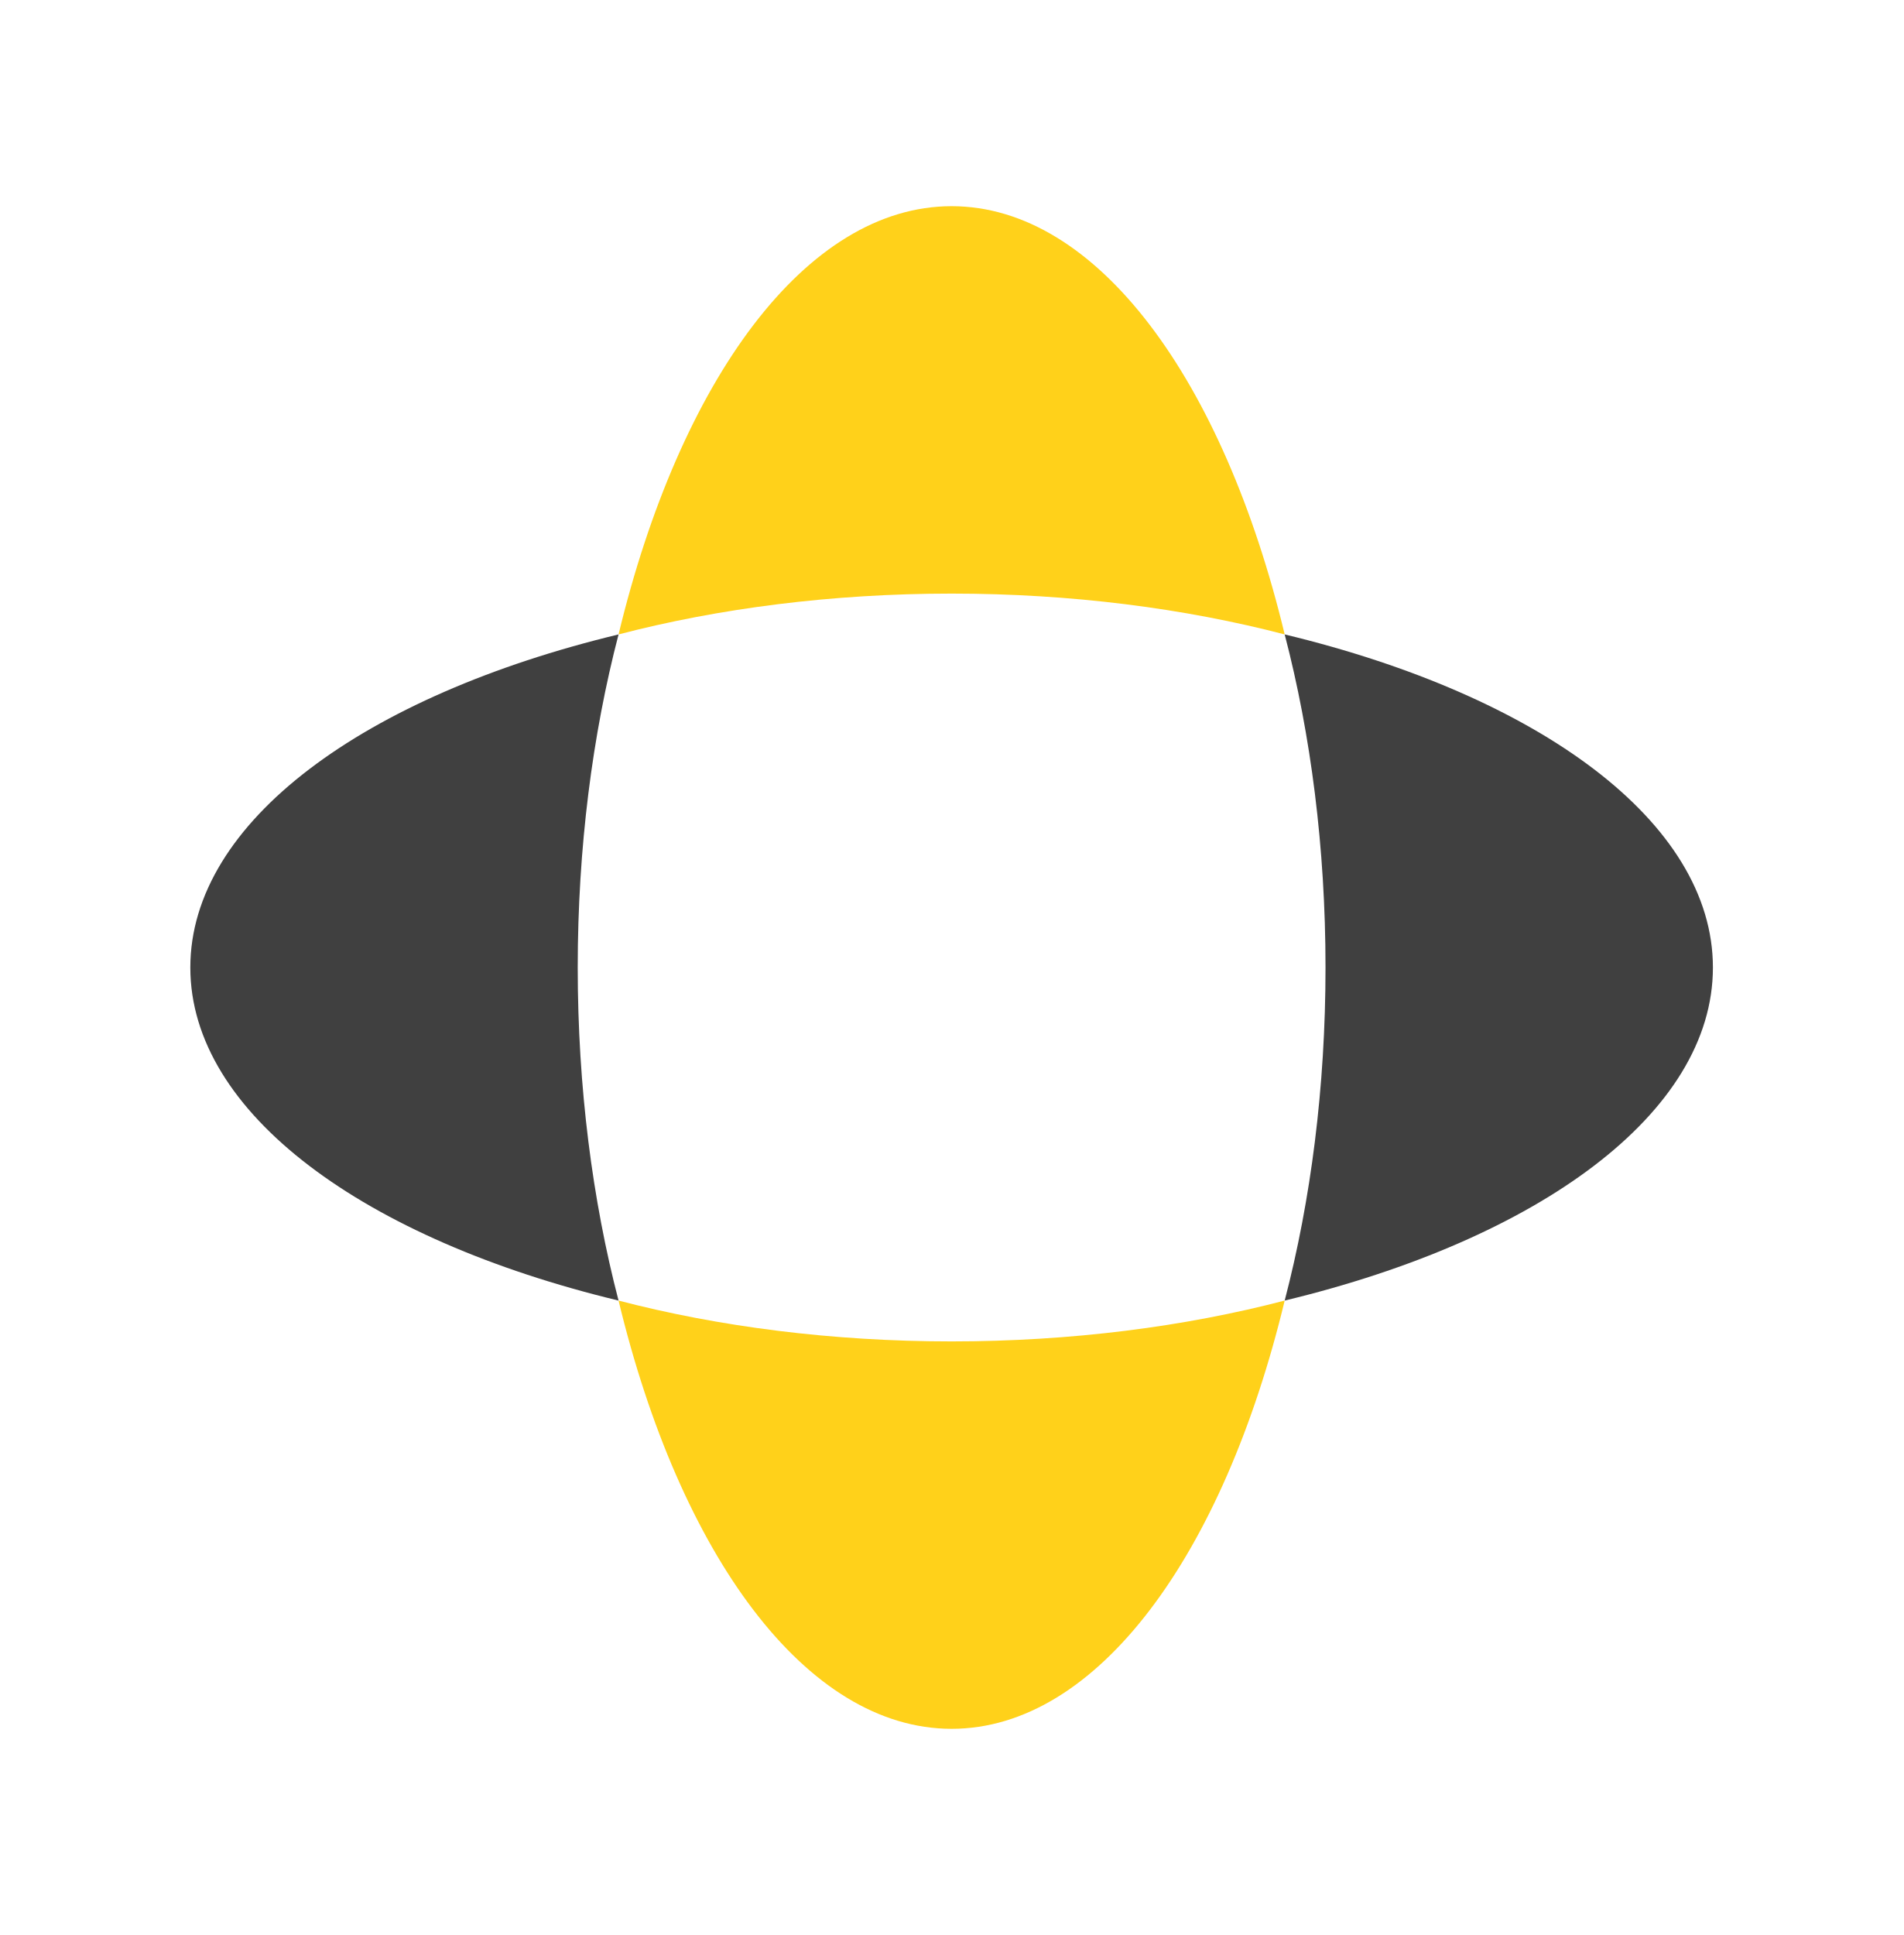
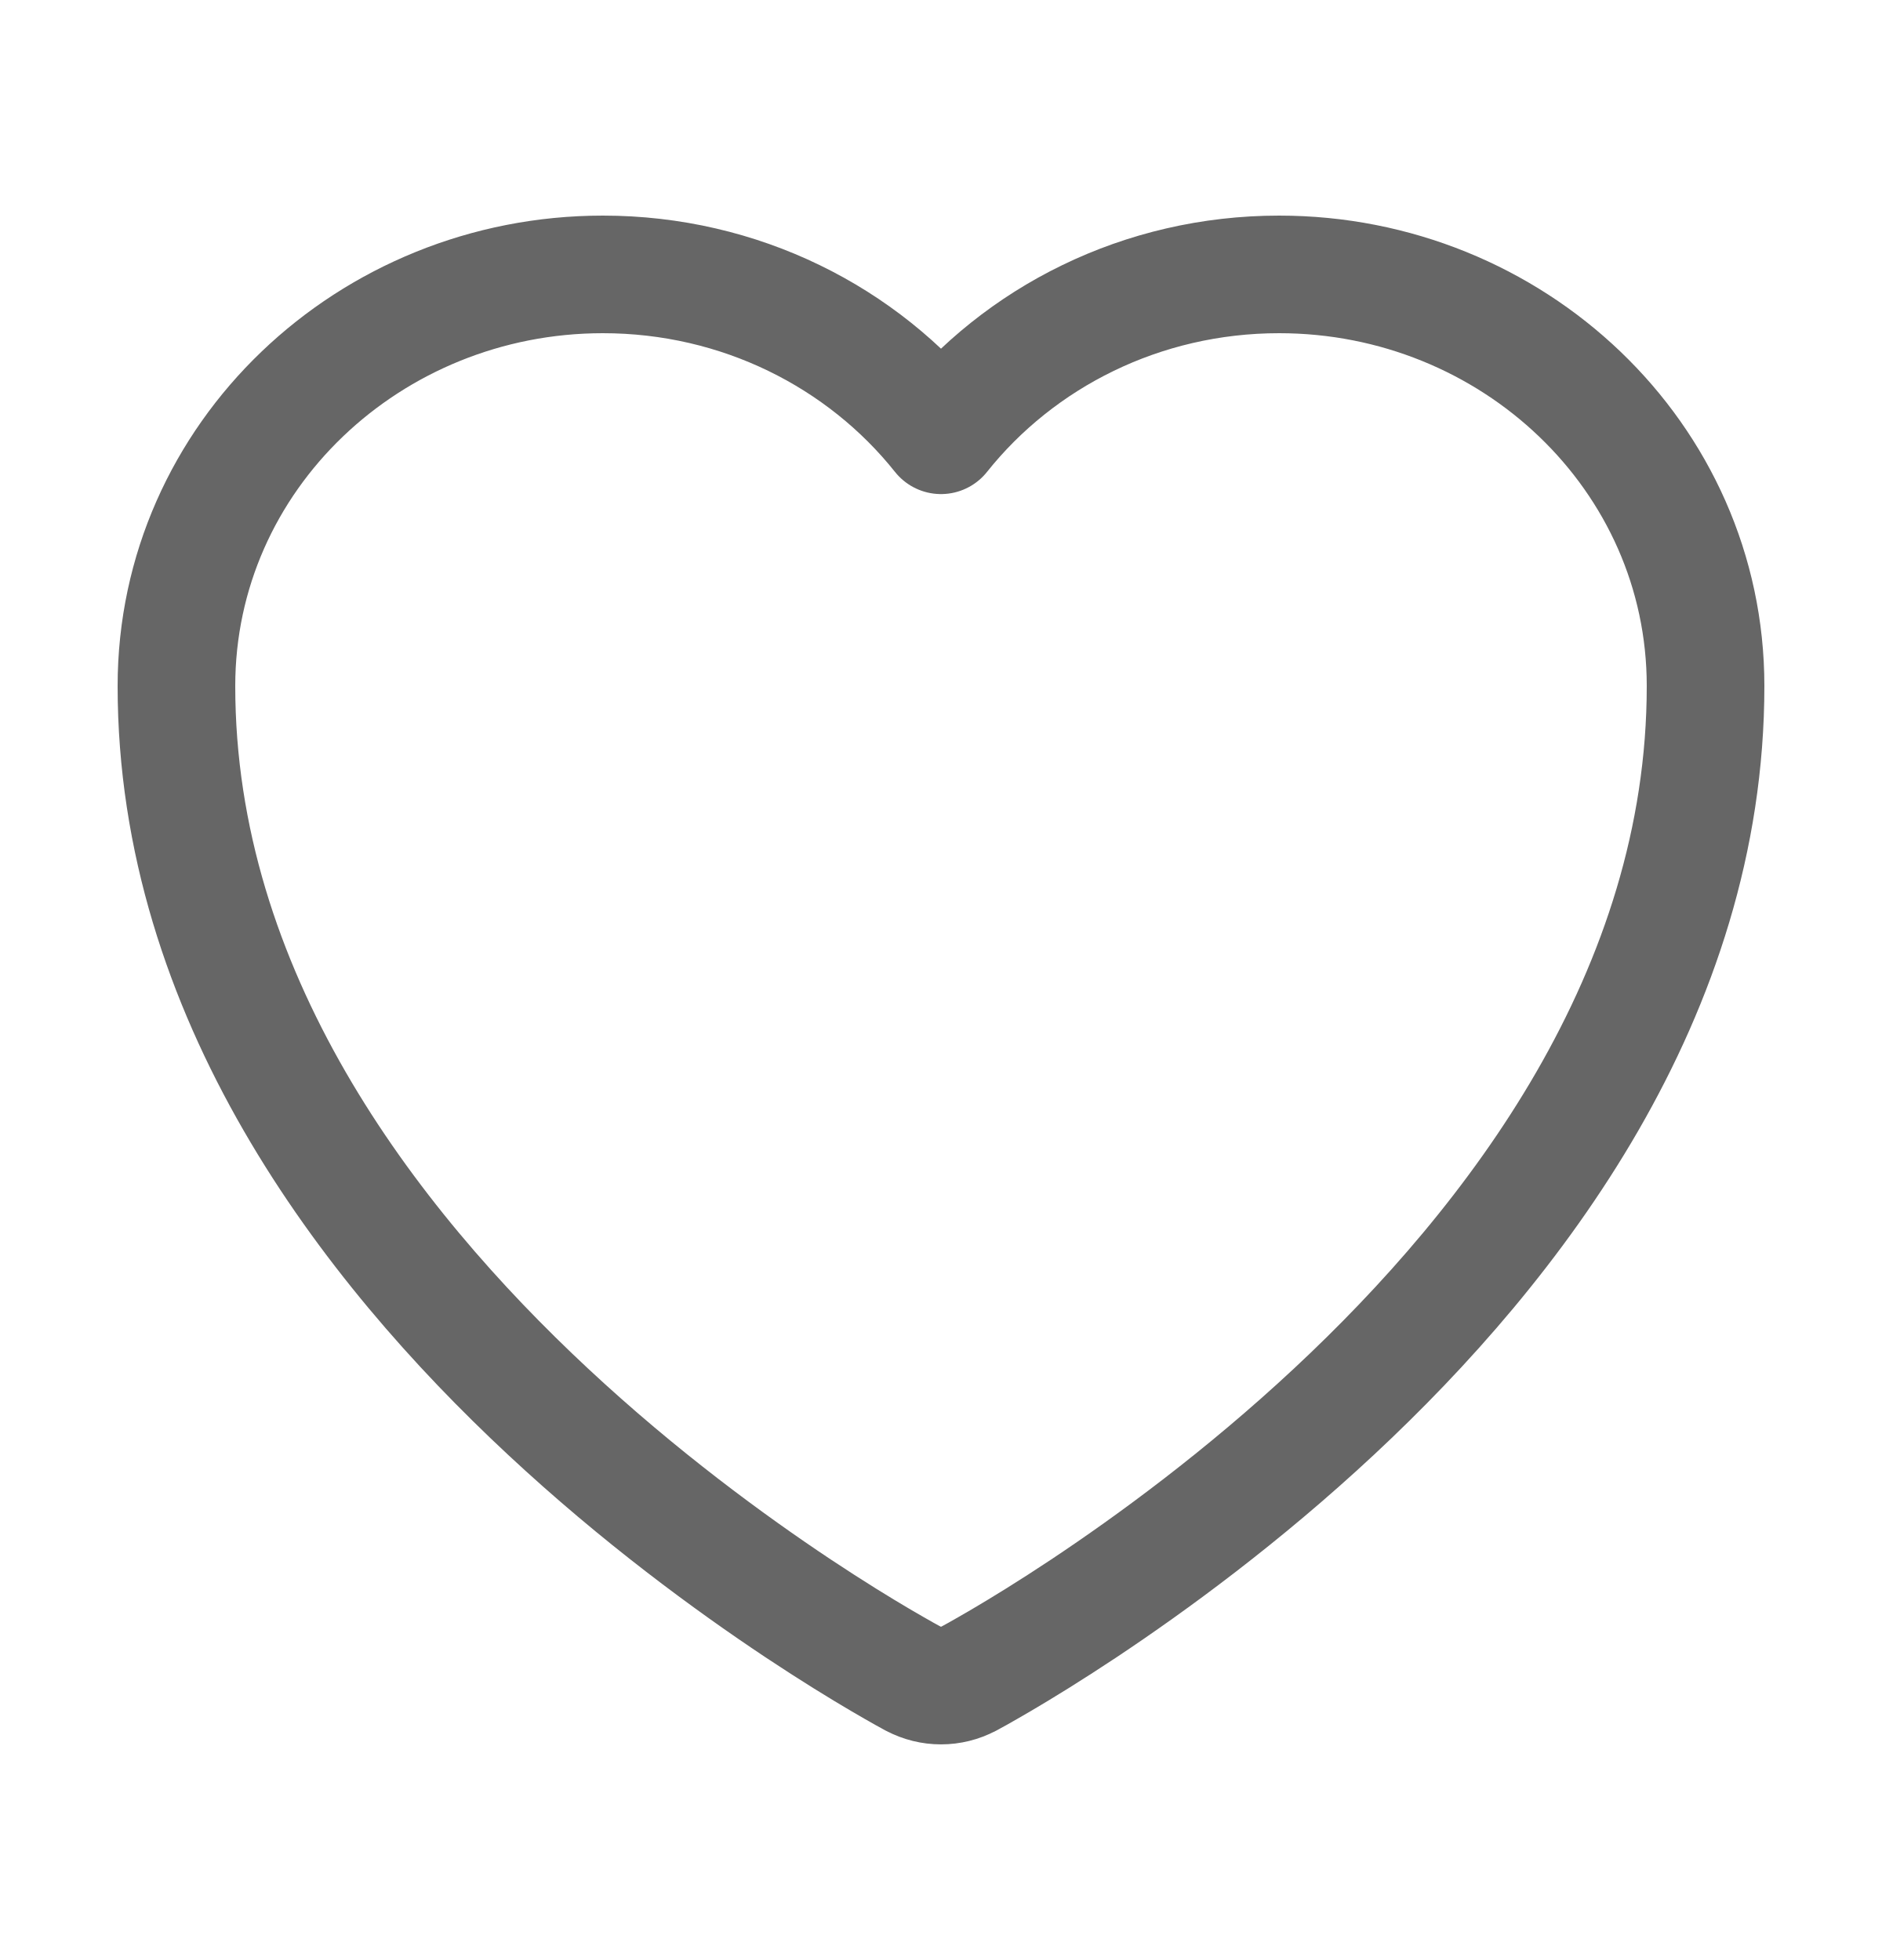
- <svg xmlns="http://www.w3.org/2000/svg" width="60" height="61" viewBox="0 0 60 61" fill="none">
-   <path d="M40.5 41C48.505 39.073 54 35.095 54 30.5C54 25.905 48.505 21.927 40.5 20C41.324 23.159 41.787 26.726 41.787 30.5C41.787 34.274 41.324 37.841 40.5 41Z" fill="#404040" />
-   <path d="M19.5 41C11.495 39.073 6 35.095 6 30.5C6 25.905 11.495 21.927 19.5 20C18.677 23.159 18.213 26.726 18.213 30.5C18.213 34.274 18.677 37.841 19.5 41Z" fill="#404040" />
-   <path d="M19.5 41C21.427 49.005 25.405 54.5 30 54.5C34.595 54.5 38.573 49.005 40.5 41C37.341 41.824 33.774 42.287 30 42.287C26.226 42.287 22.659 41.824 19.5 41Z" fill="#FFD11A" />
-   <path d="M19.5 20C21.427 11.995 25.405 6.5 30 6.5C34.595 6.5 38.573 11.995 40.5 20C37.341 19.177 33.774 18.713 30 18.713C26.226 18.713 22.659 19.177 19.5 20Z" fill="#FFD11A" />
+ <svg xmlns="http://www.w3.org/2000/svg" width="24" height="25" viewBox="0 0 24 25" fill="none">
+   <path d="M11.645 21.411L11.638 21.407L11.616 21.395C11.597 21.384 11.569 21.369 11.534 21.35C11.463 21.31 11.361 21.252 11.233 21.177C10.976 21.026 10.613 20.804 10.178 20.515C9.311 19.938 8.151 19.09 6.989 18.006C4.688 15.861 2.25 12.675 2.25 8.75C2.25 5.822 4.714 3.5 7.688 3.5C9.436 3.5 11.002 4.299 12 5.552C12.998 4.299 14.564 3.5 16.312 3.5C19.286 3.5 21.75 5.822 21.75 8.75C21.75 12.675 19.312 15.861 17.011 18.006C15.849 19.09 14.689 19.938 13.822 20.515C13.387 20.804 13.024 21.026 12.767 21.177C12.639 21.252 12.537 21.31 12.466 21.35C12.431 21.369 12.403 21.384 12.384 21.395L12.362 21.407L12.355 21.411L12.352 21.412C12.132 21.529 11.868 21.529 11.648 21.412L11.645 21.411Z" stroke="#666666" stroke-width="1.5" stroke-linejoin="round" />
</svg>
